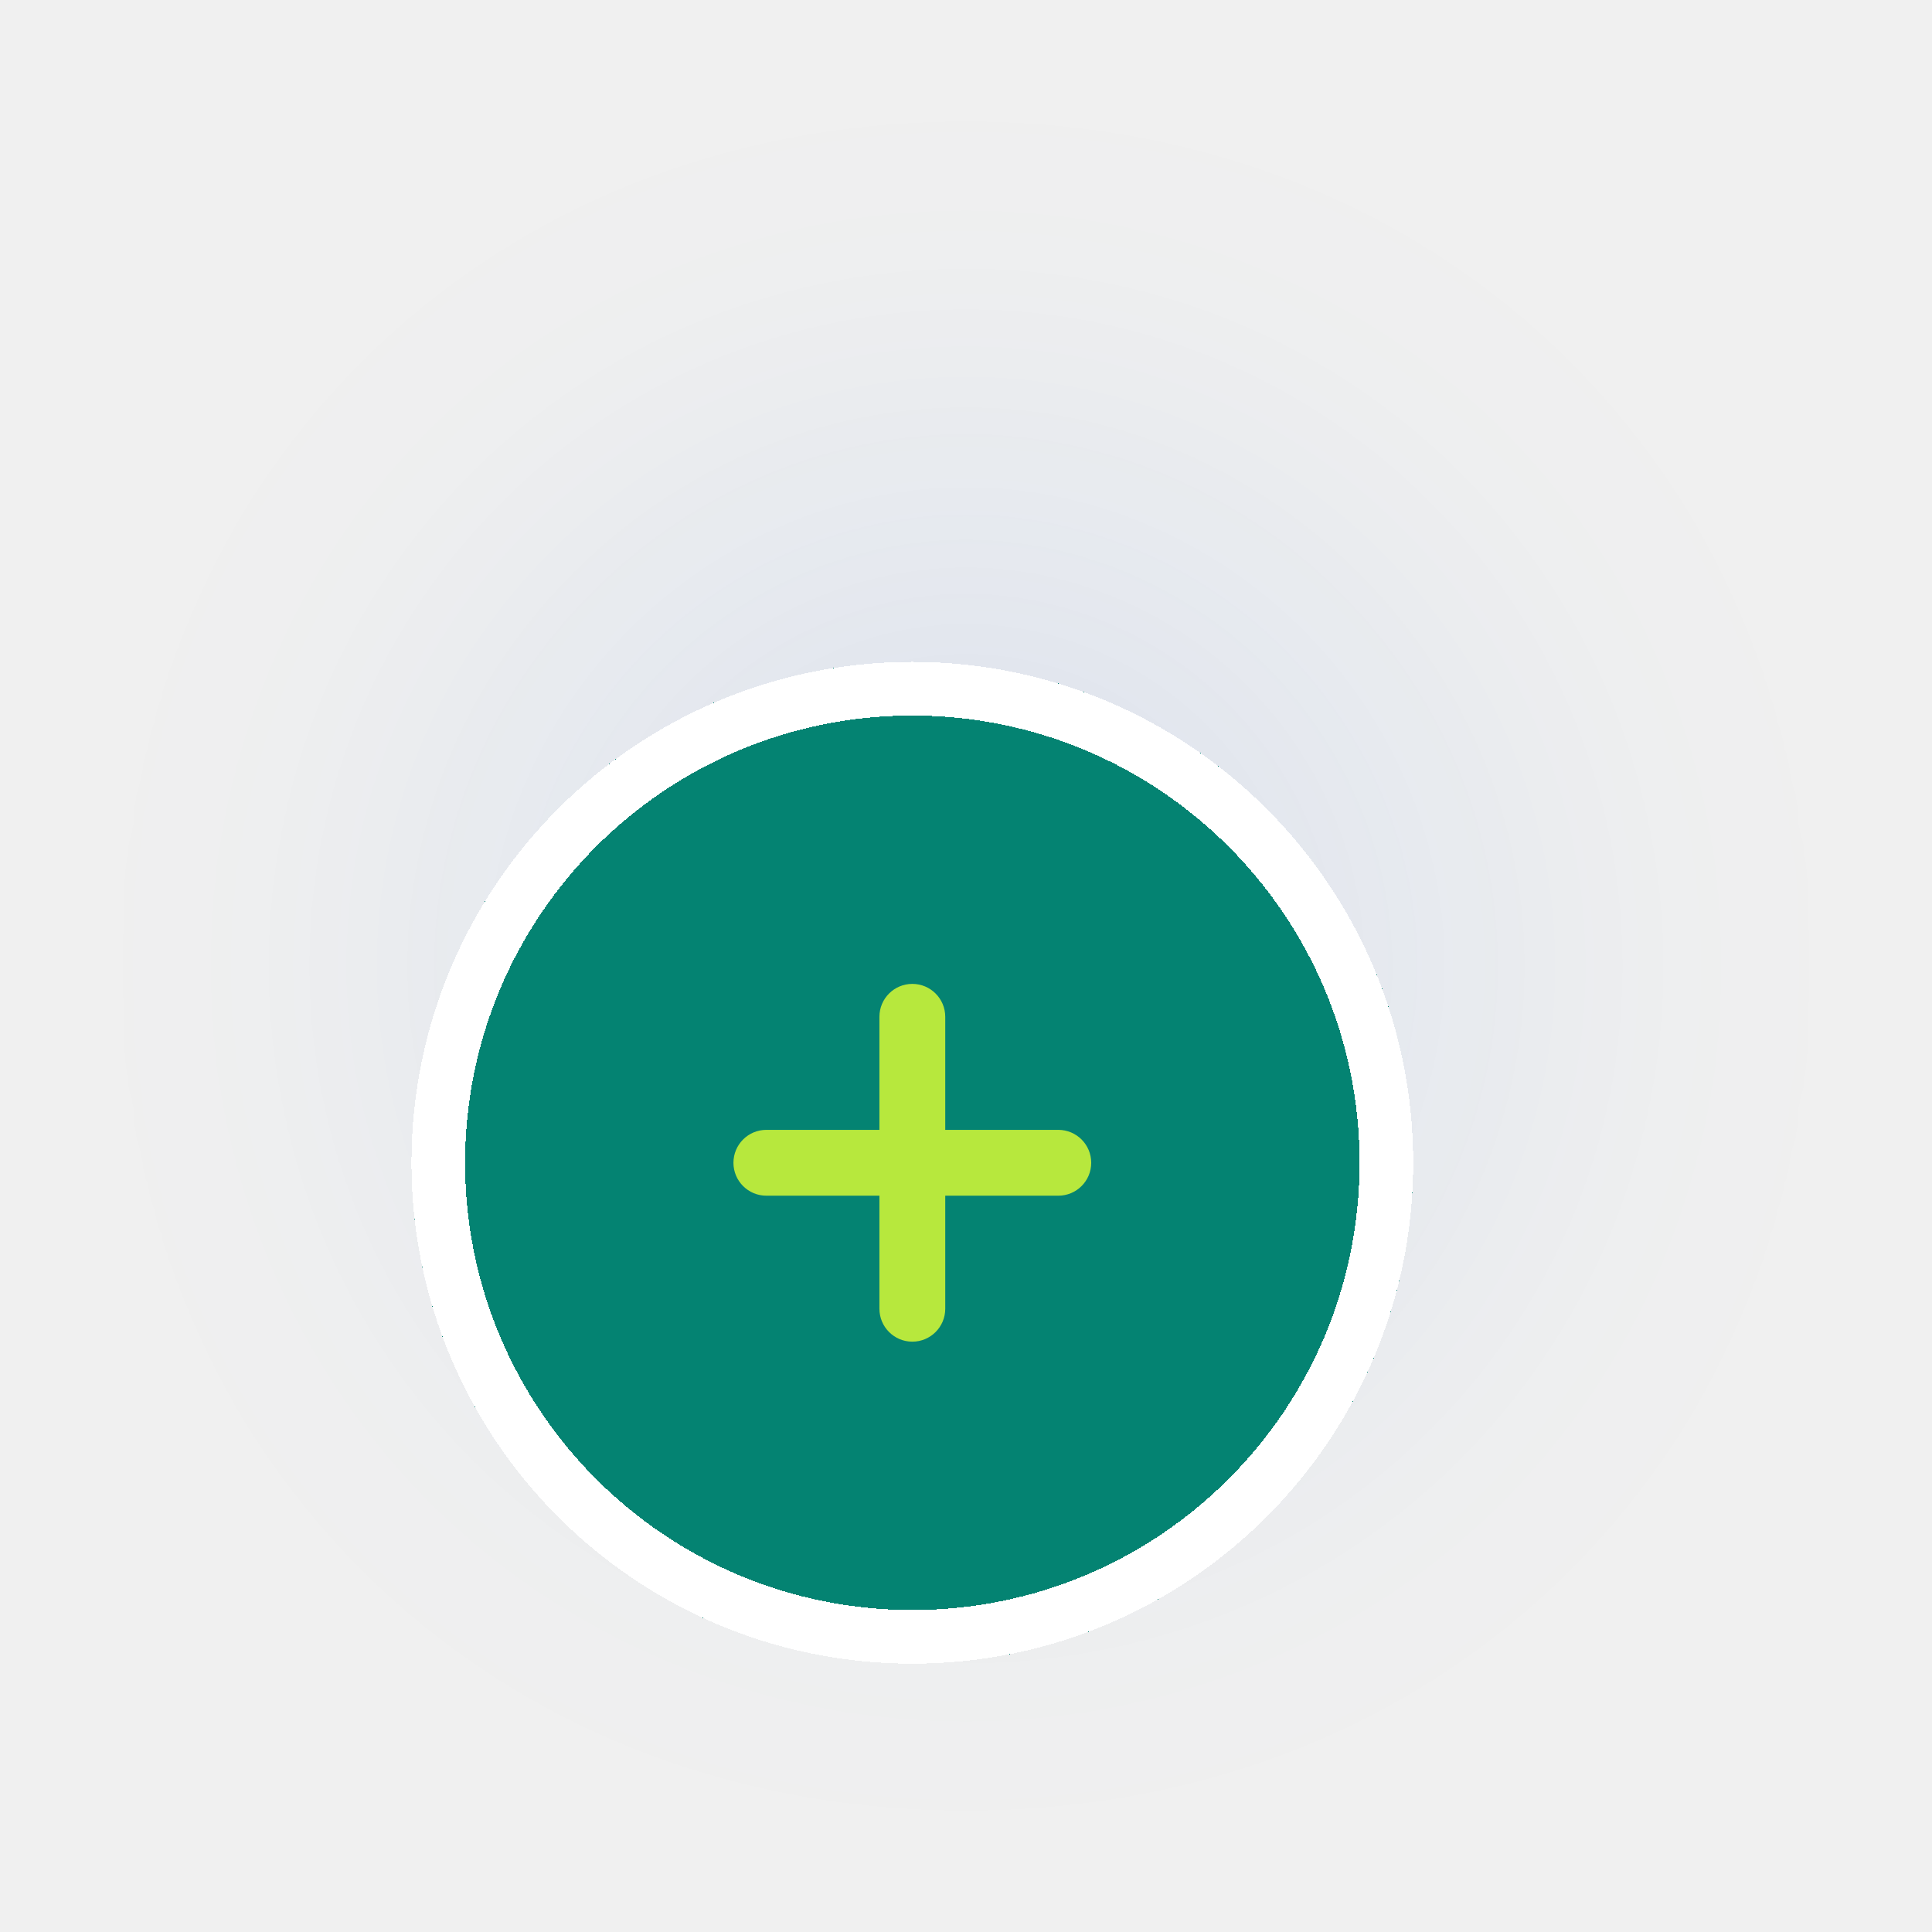
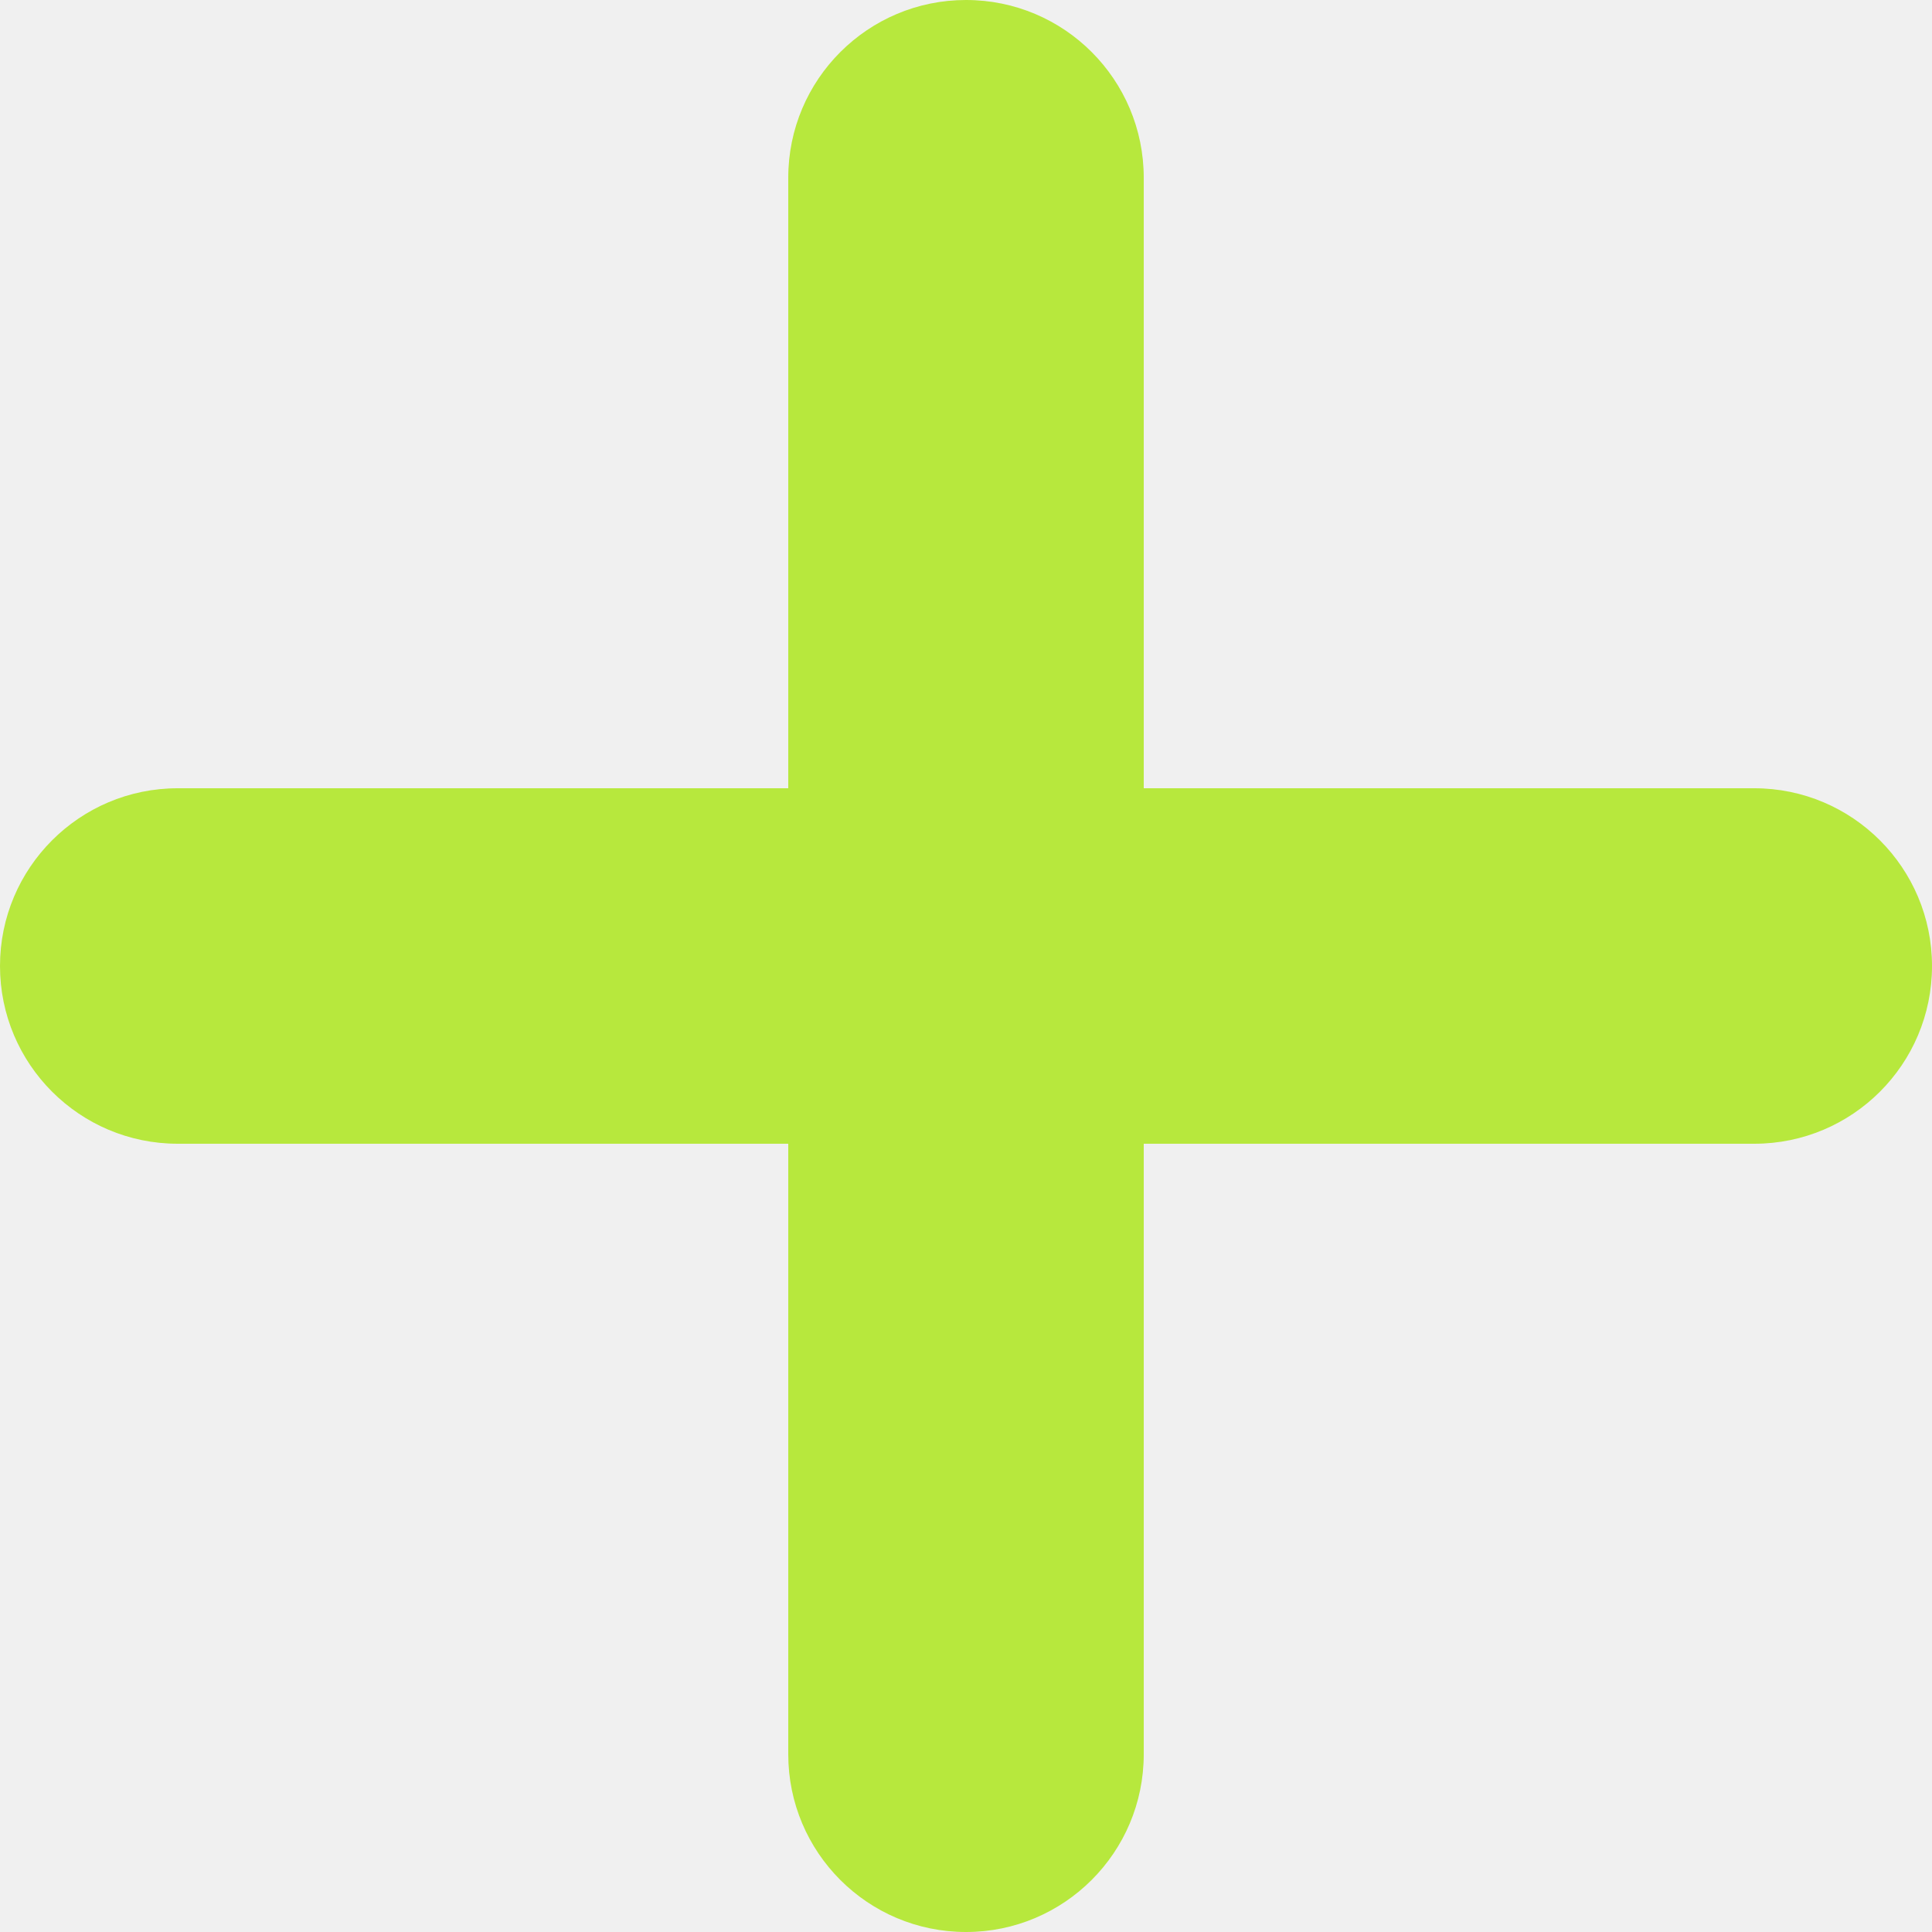
- <svg xmlns="http://www.w3.org/2000/svg" width="108" height="108" viewBox="0 0 108 108" fill="none">
-   <g filter="url(#filter0_d_366_26133)">
-     <rect x="23" y="37" width="56" height="56" rx="28" fill="#048372" shape-rendering="crispEdges" />
-     <rect x="24.5" y="38.5" width="53" height="53" rx="26.5" stroke="white" stroke-width="3" shape-rendering="crispEdges" />
-     <path d="M59.16 63.16H52.84V56.84C52.84 55.825 52.017 55 51 55C49.985 55 49.16 55.822 49.16 56.84V63.16H42.84C41.822 63.16 41 63.985 41 65C41 66.015 41.822 66.84 42.84 66.84H49.16V73.16C49.16 74.175 49.983 75 51 75C52.015 75 52.84 74.177 52.84 73.16V66.84H59.16C60.175 66.84 61 66.017 61 65C61 63.985 60.178 63.16 59.16 63.16Z" fill="#B7E83D" />
-   </g>
-   <defs>
-     <filter id="filter0_d_366_26133" x="0" y="0" width="108" height="108" filterUnits="userSpaceOnUse" color-interpolation-filters="sRGB">
-       <feFlood flood-opacity="0" result="BackgroundImageFix" />
-       <feColorMatrix in="SourceAlpha" type="matrix" values="0 0 0 0 0 0 0 0 0 0 0 0 0 0 0 0 0 0 127 0" result="hardAlpha" />
-       <feOffset dx="3" dy="-11" />
-       <feGaussianBlur stdDeviation="13" />
-       <feComposite in2="hardAlpha" operator="out" />
-       <feColorMatrix type="matrix" values="0 0 0 0 0.043 0 0 0 0 0.329 0 0 0 0 0.82 0 0 0 0.08 0" />
-       <feBlend mode="normal" in2="BackgroundImageFix" result="effect1_dropShadow_366_26133" />
-       <feBlend mode="normal" in="SourceGraphic" in2="effect1_dropShadow_366_26133" result="shape" />
-     </filter>
-   </defs>
+ <svg xmlns="http://www.w3.org/2000/svg" width="20" height="20" viewBox="0 0 20 20" fill="none">
+   <path d="M18.16 8.16H11.84V1.84C11.84 0.825 11.018 0 10 0C8.985 0 8.16 0.823 8.16 1.84V8.16H1.84C0.823 8.16 0 8.985 0 10C0 11.015 0.823 11.84 1.84 11.84H8.16V18.16C8.16 19.175 8.982 20 10 20C11.015 20 11.84 19.177 11.84 18.16V11.84H18.16C19.175 11.84 20 11.018 20 10C20 8.985 19.177 8.16 18.16 8.16Z" fill="#B7E83D" />
</svg>
